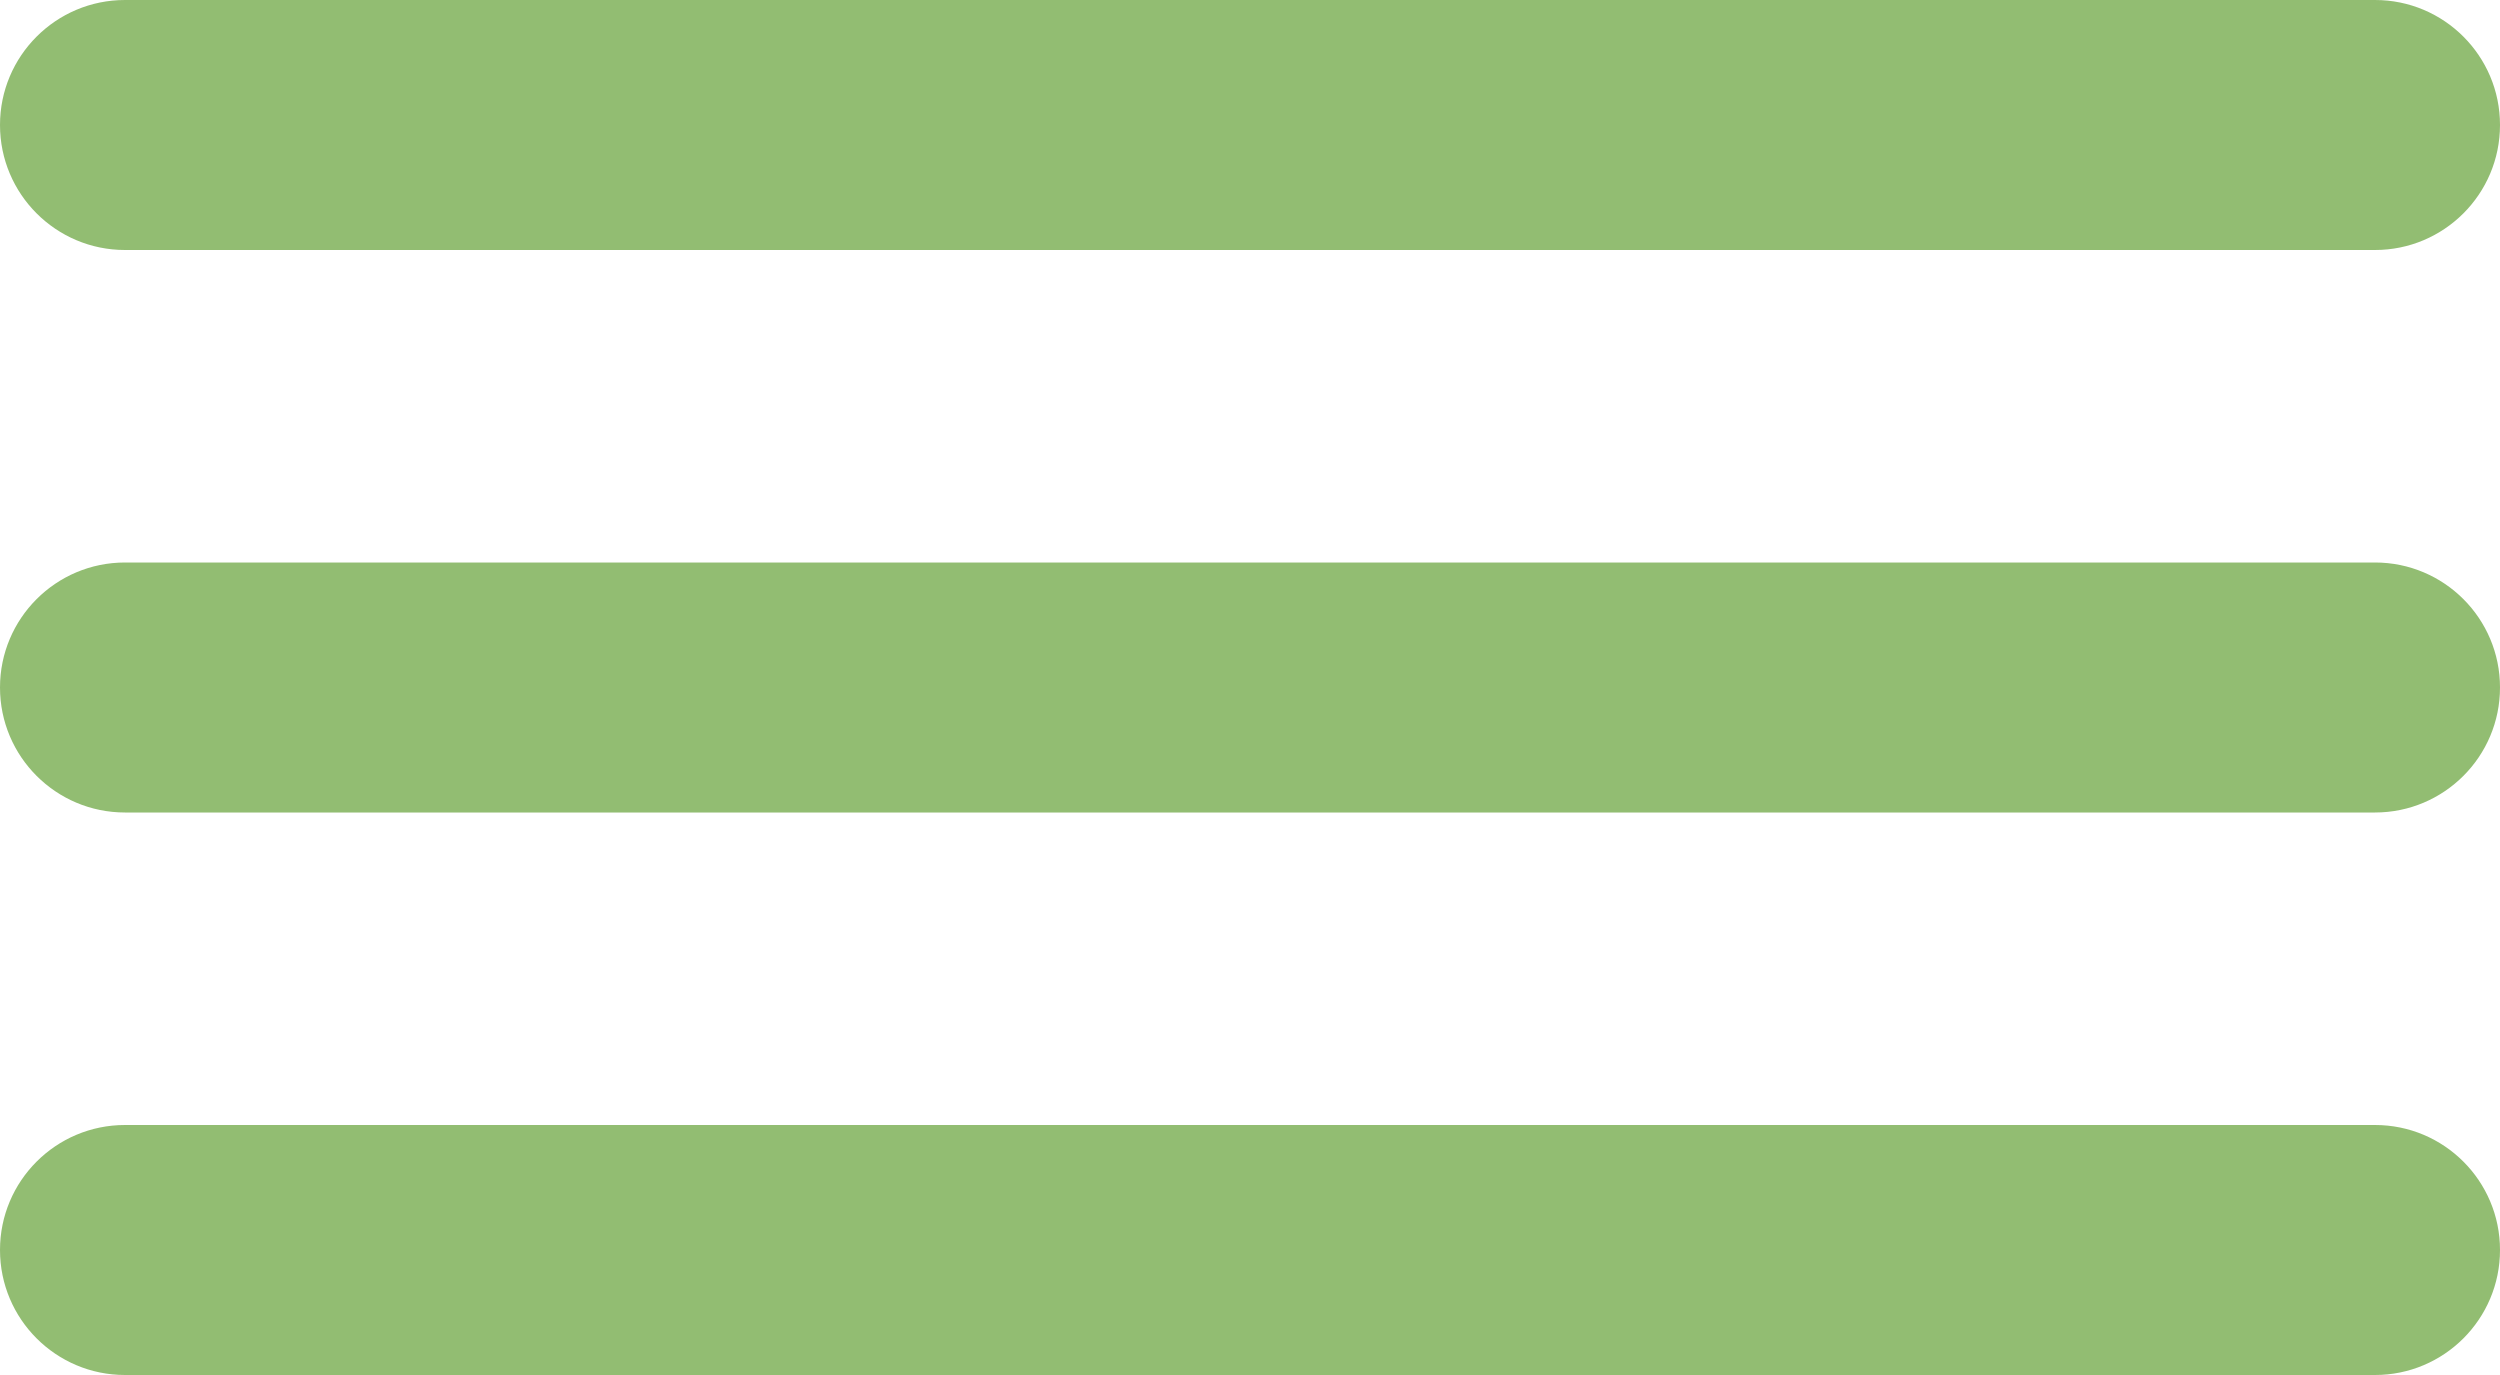
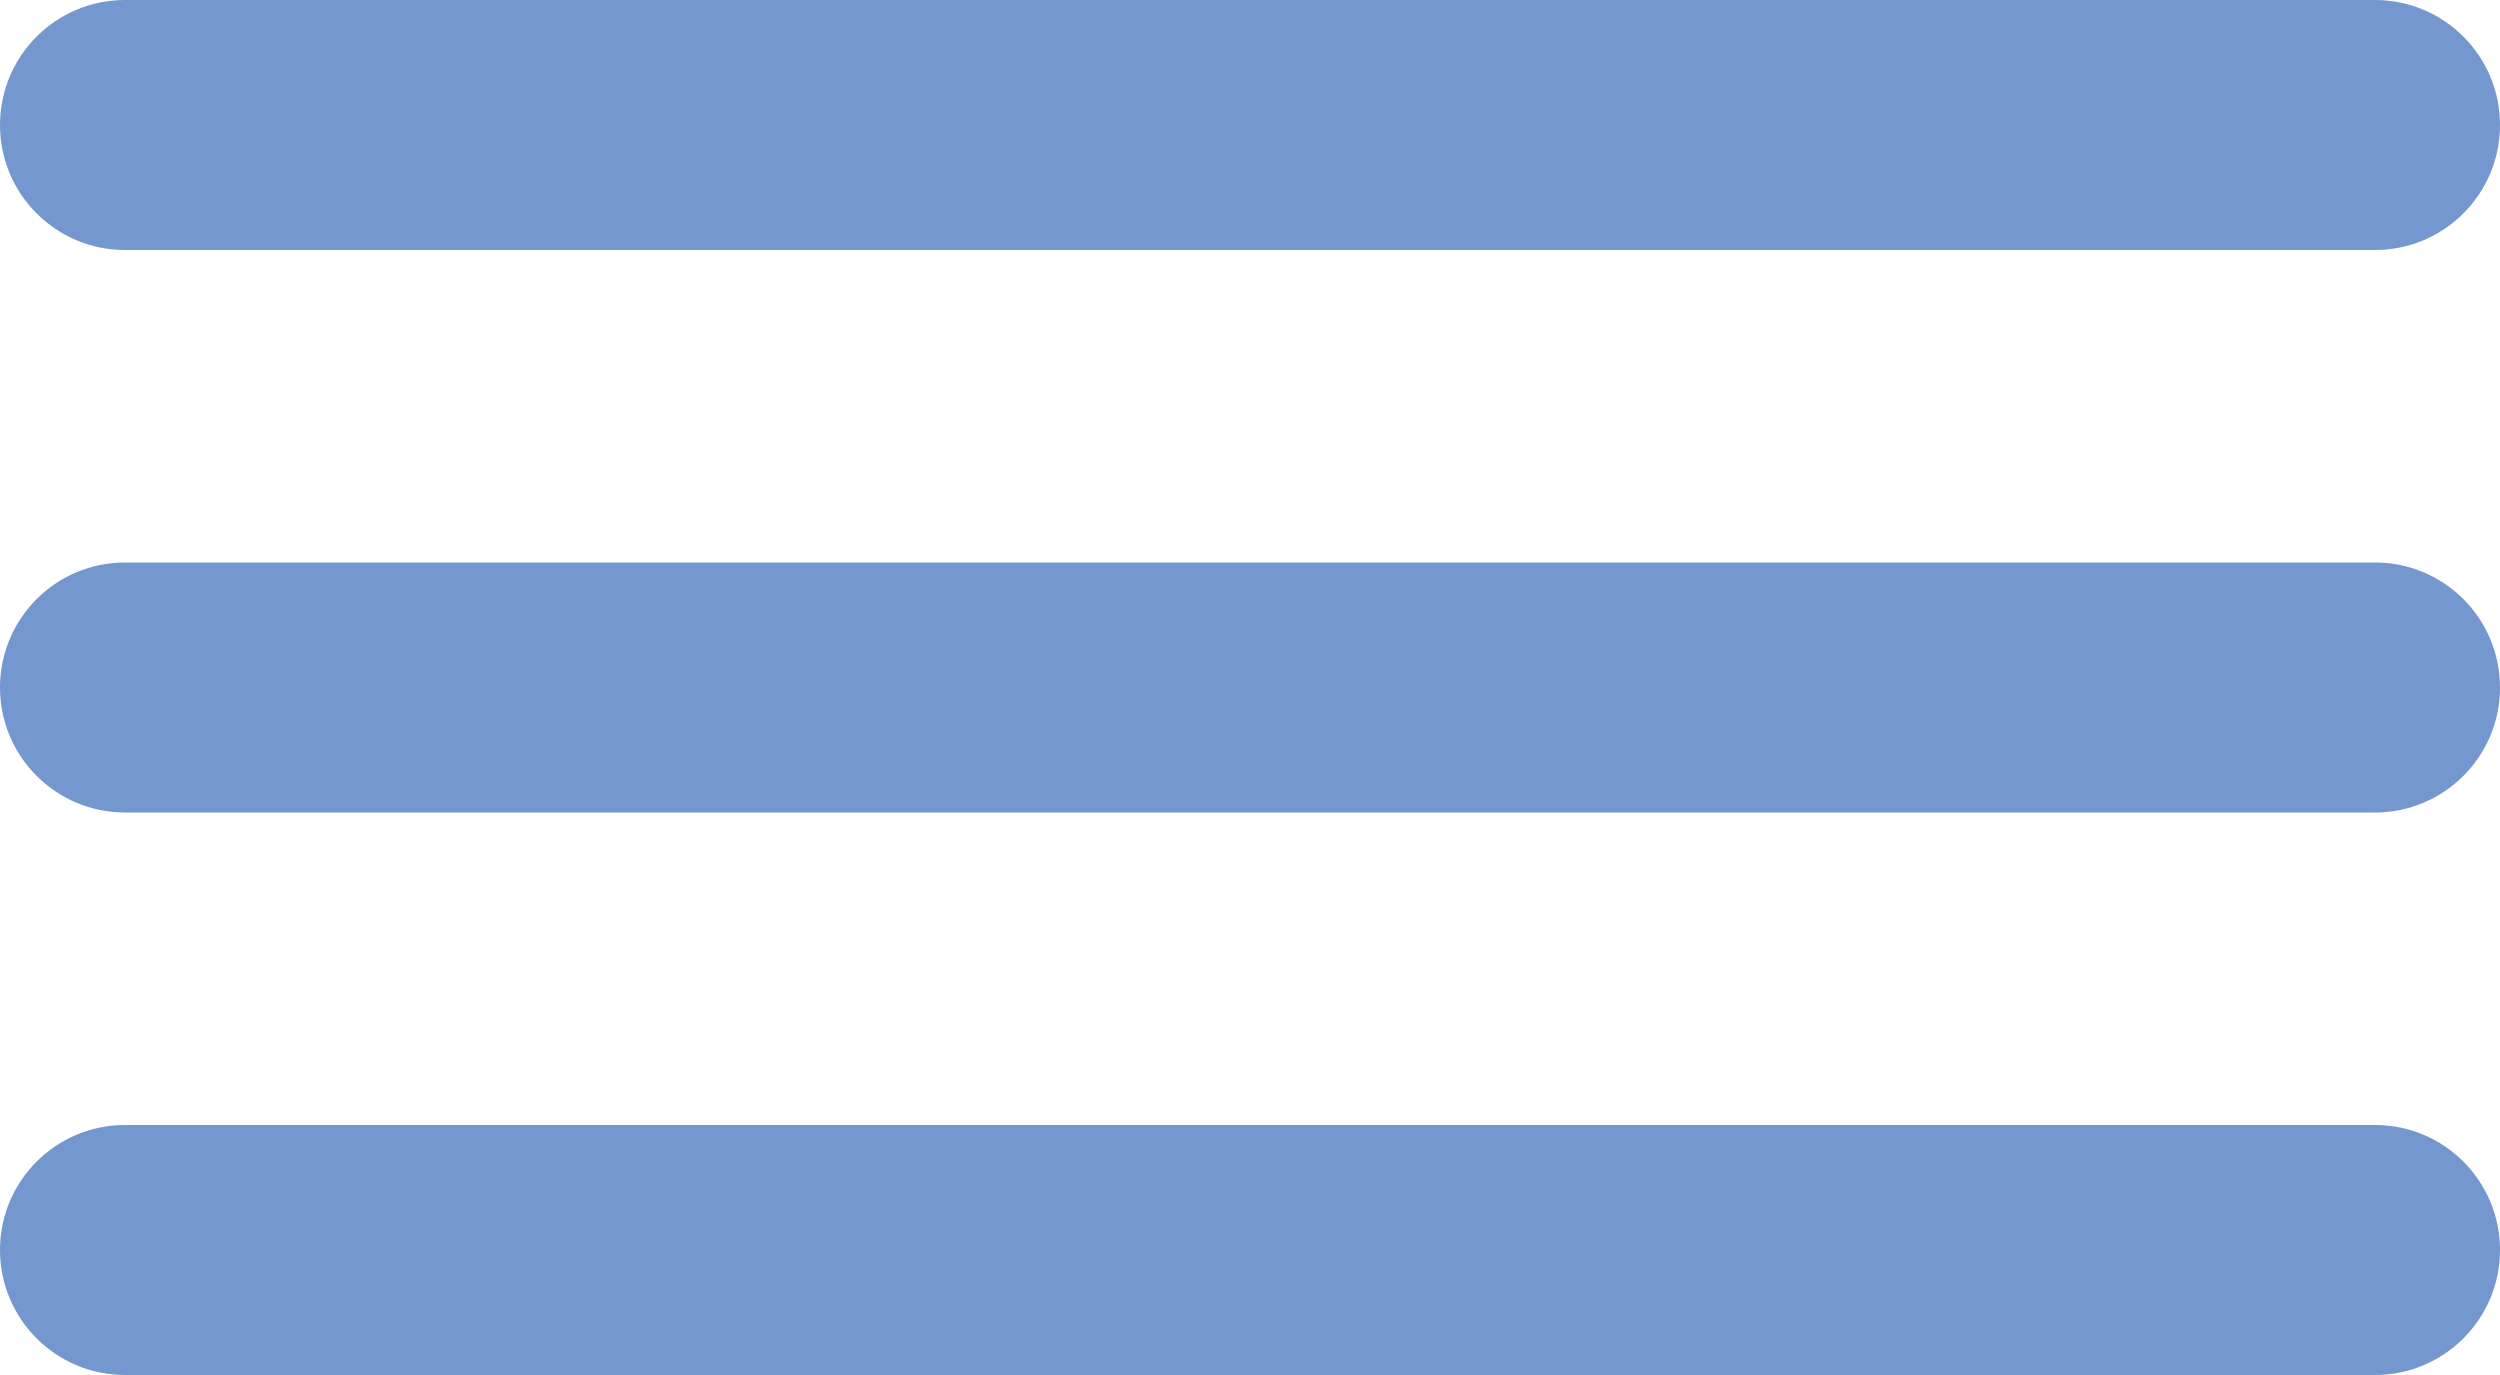
<svg xmlns="http://www.w3.org/2000/svg" width="40" height="22" viewBox="0 0 40 22" fill="none">
-   <rect width="40" height="4" rx="2" fill="#92BD72" />
-   <rect y="9" width="40" height="4" rx="2" fill="#92BD72" />
-   <rect y="18" width="40" height="4" rx="2" fill="#92BD72" />
+   <rect width="40" height="4" rx="2" fill="#7397CE" />
+   <rect y="9" width="40" height="4" rx="2" fill="#7397CE" />
+   <rect y="18" width="40" height="4" rx="2" fill="#7397CE" />
</svg>
